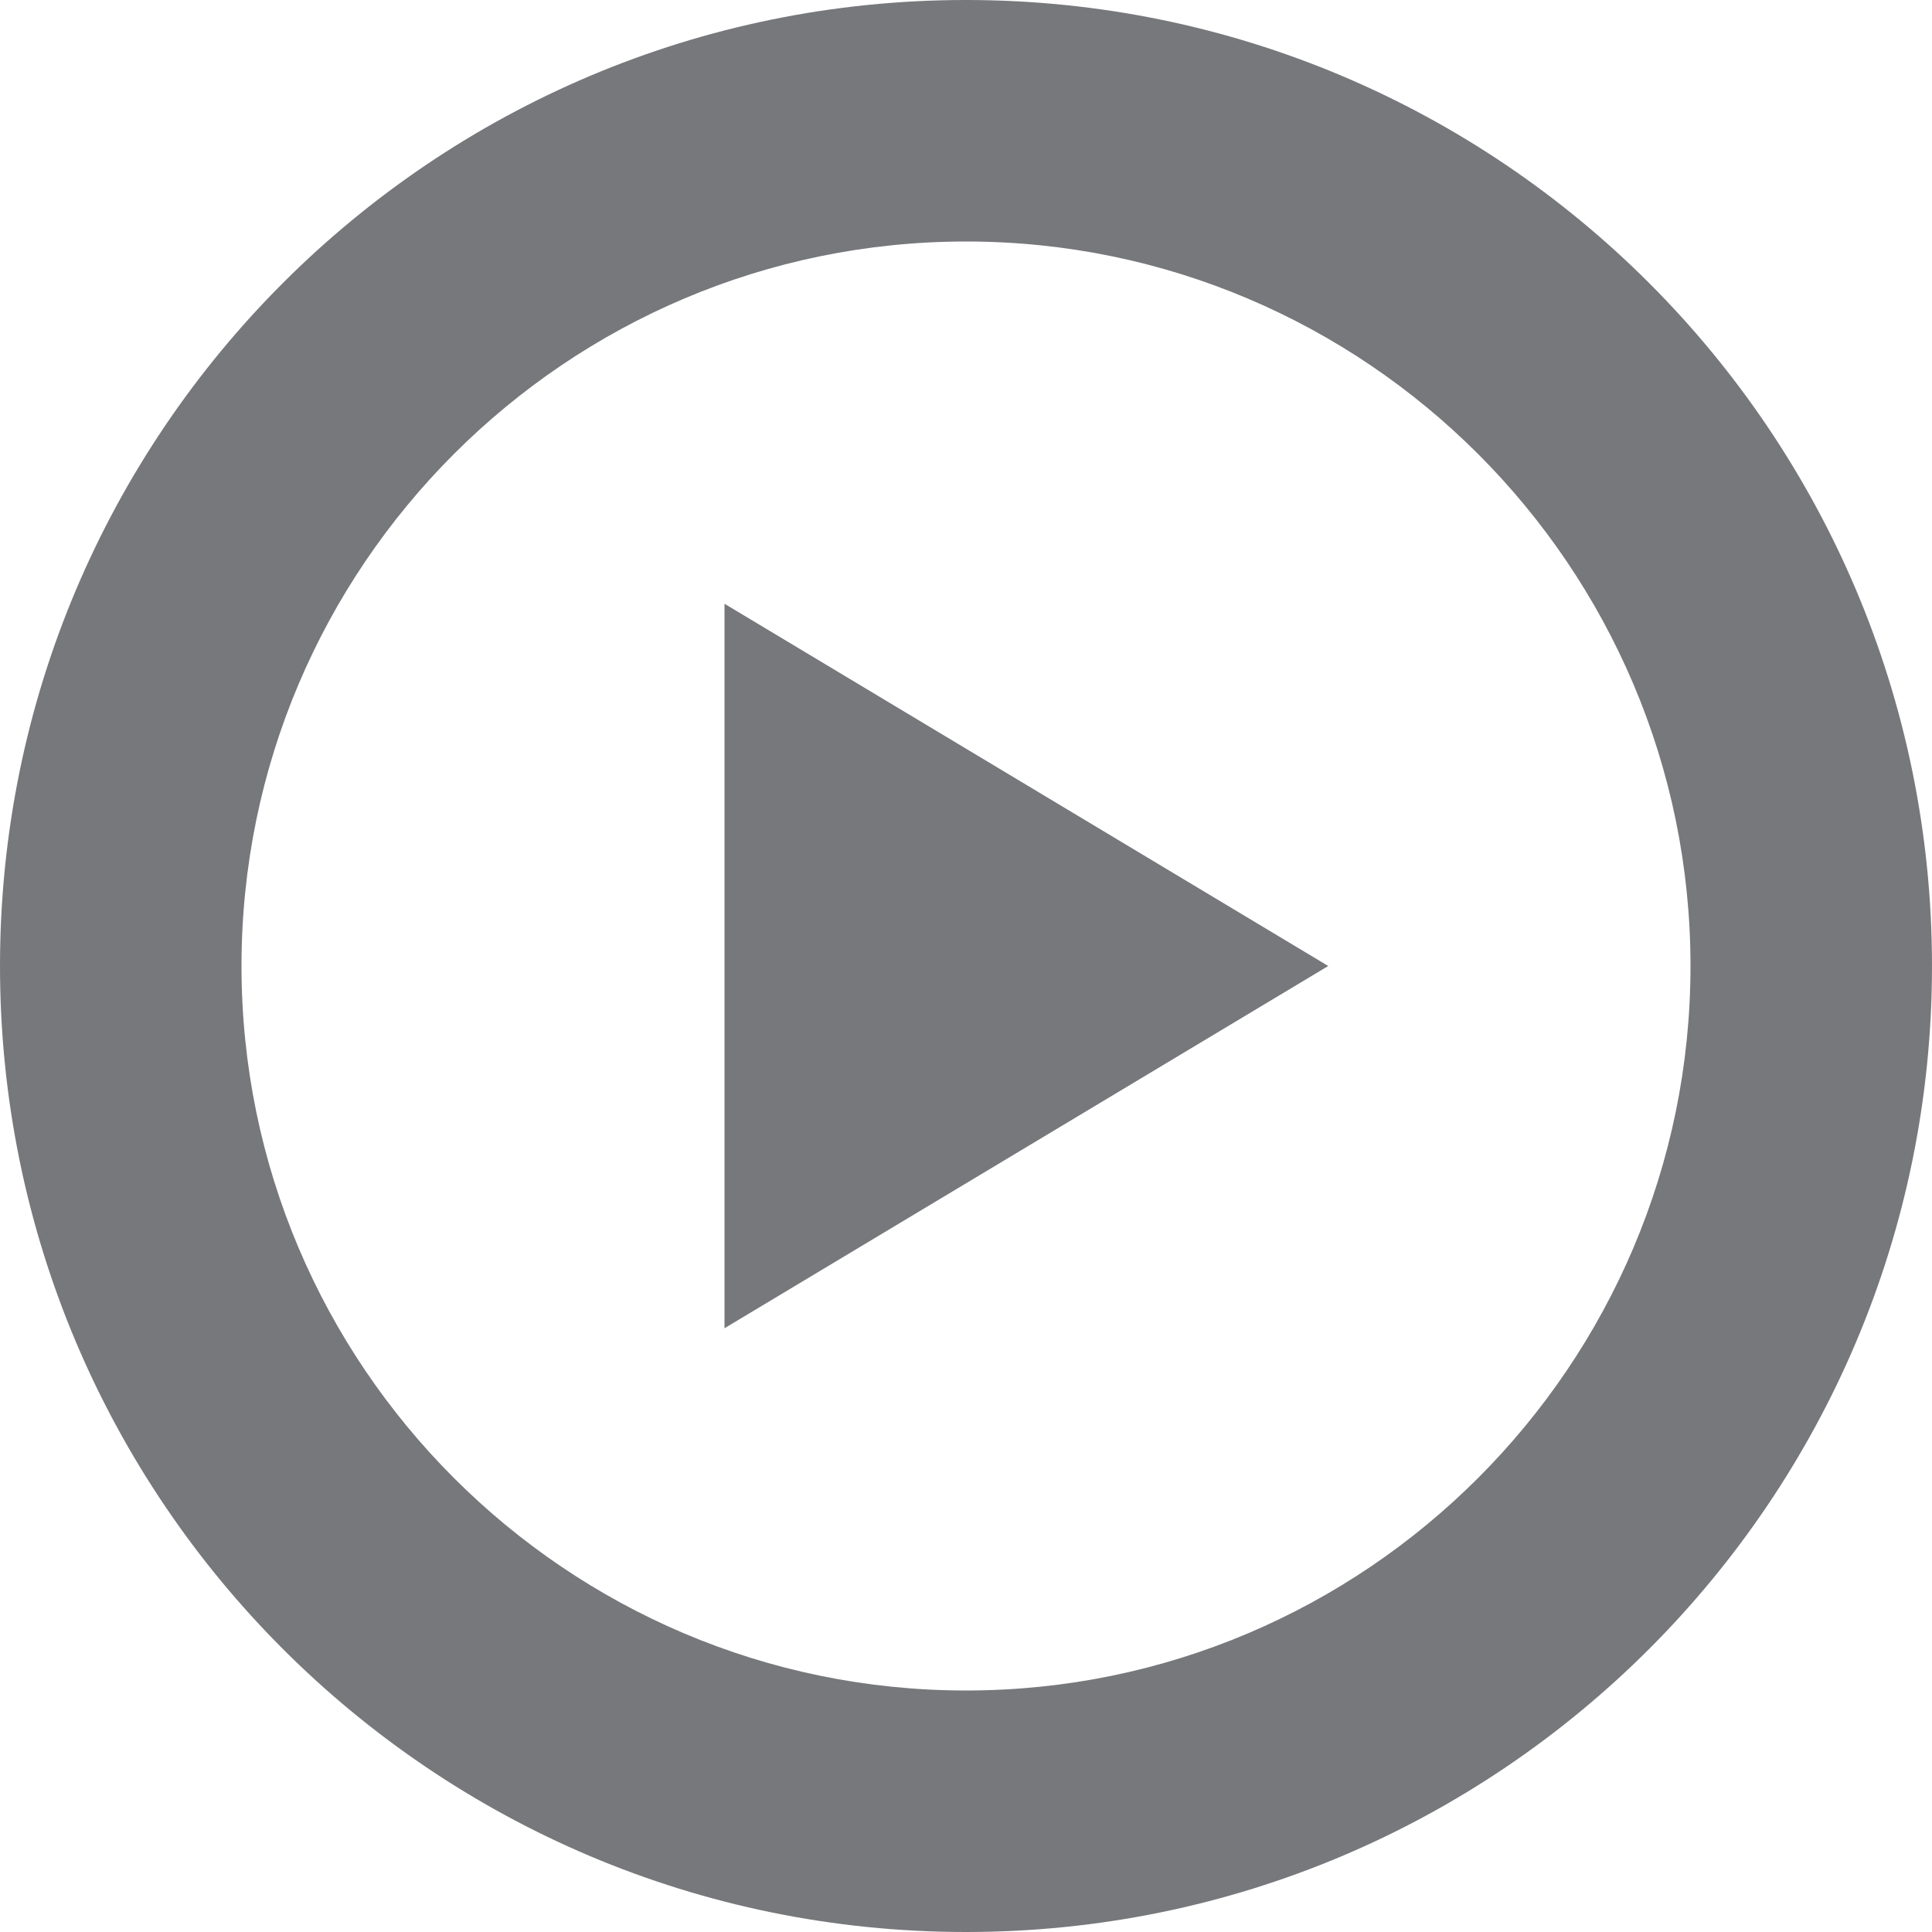
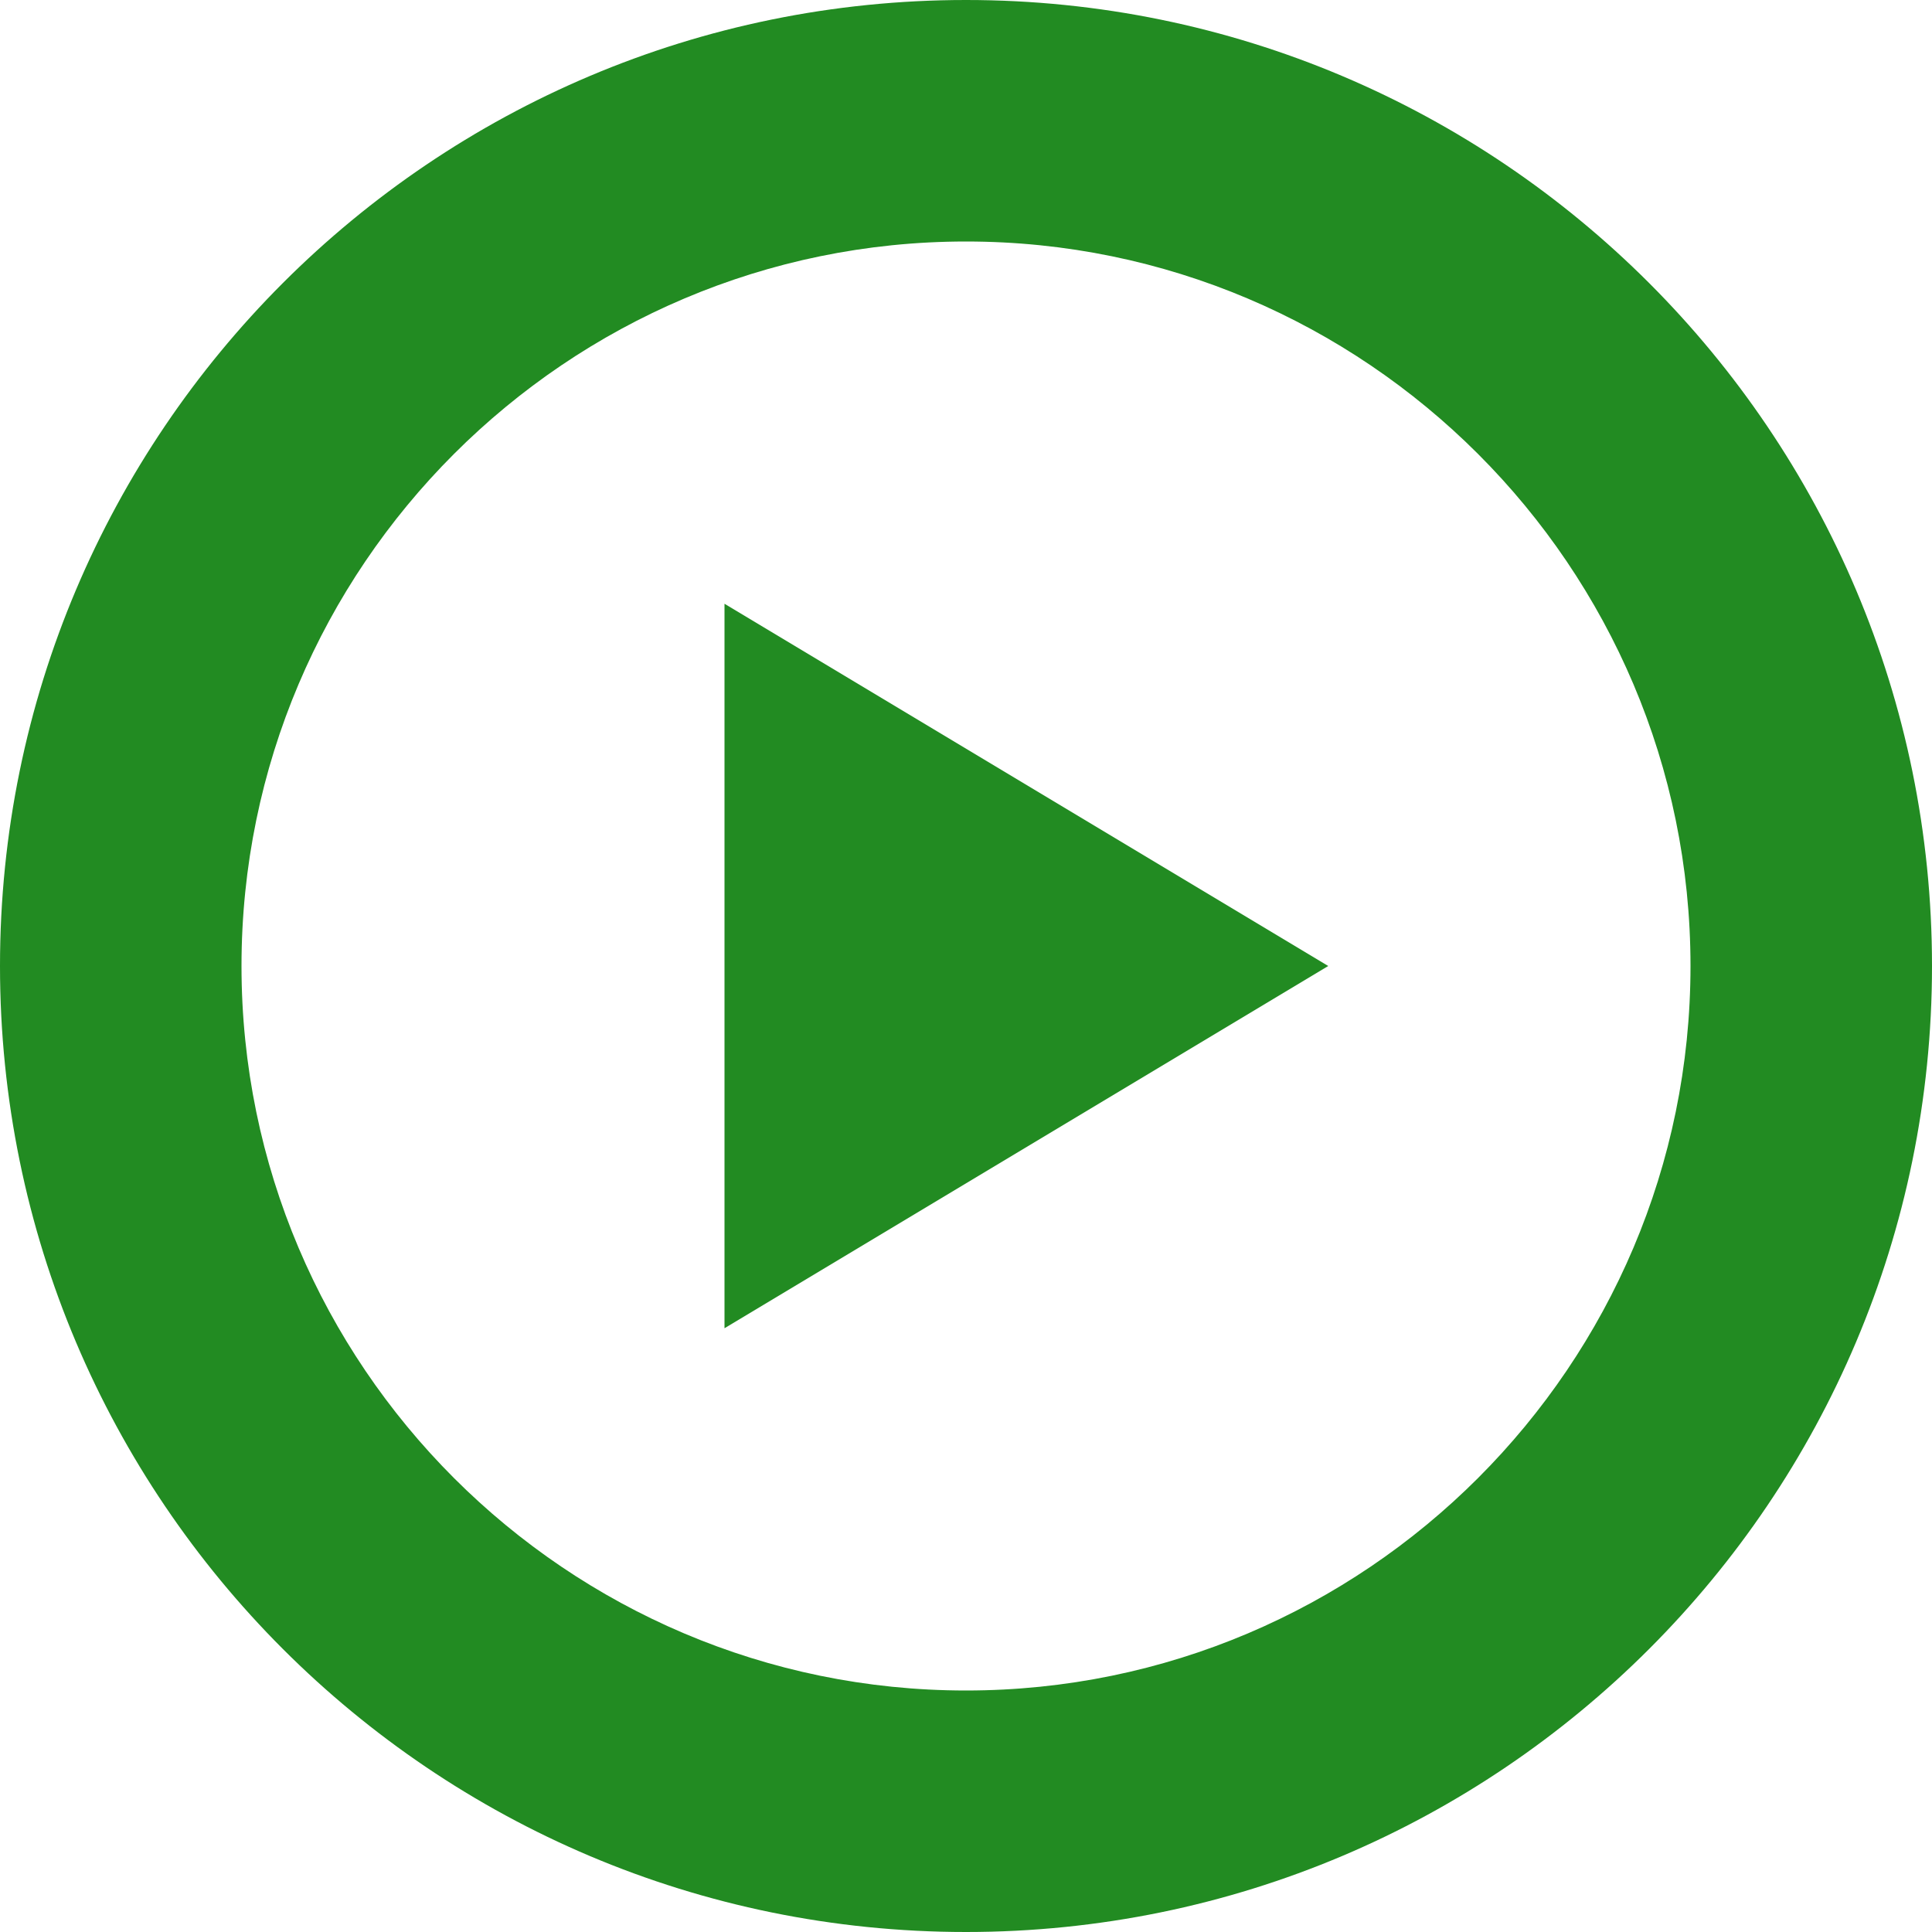
<svg xmlns="http://www.w3.org/2000/svg" version="1.1" id="图层_1" x="0px" y="0px" width="16px" height="16px" viewBox="0 0 16 16" enable-background="new 0 0 16 16" xml:space="preserve">
-   <path fill="#77787B" d="M8,0C3.582,0,0,3.582,0,8s3.582,8,8,8s8-3.582,8-8S12.418,0,8,0z M8,14c-3.308,0-6-2.692-6-6s2.692-6,6-6  s6,2.692,6,6S11.308,14,8,14z" />
-   <polygon fill="#77787B" points="6,11 11,8 6,5" />
+   <path fill="#228B22" d="M8,0C3.582,0,0,3.582,0,8s3.582,8,8,8s8-3.582,8-8S12.418,0,8,0z M8,14c-3.308,0-6-2.692-6-6s2.692-6,6-6  s6,2.692,6,6S11.308,14,8,14z" />
+   <polygon fill="#228B22" points="6,11 11,8 6,5" />
</svg>
